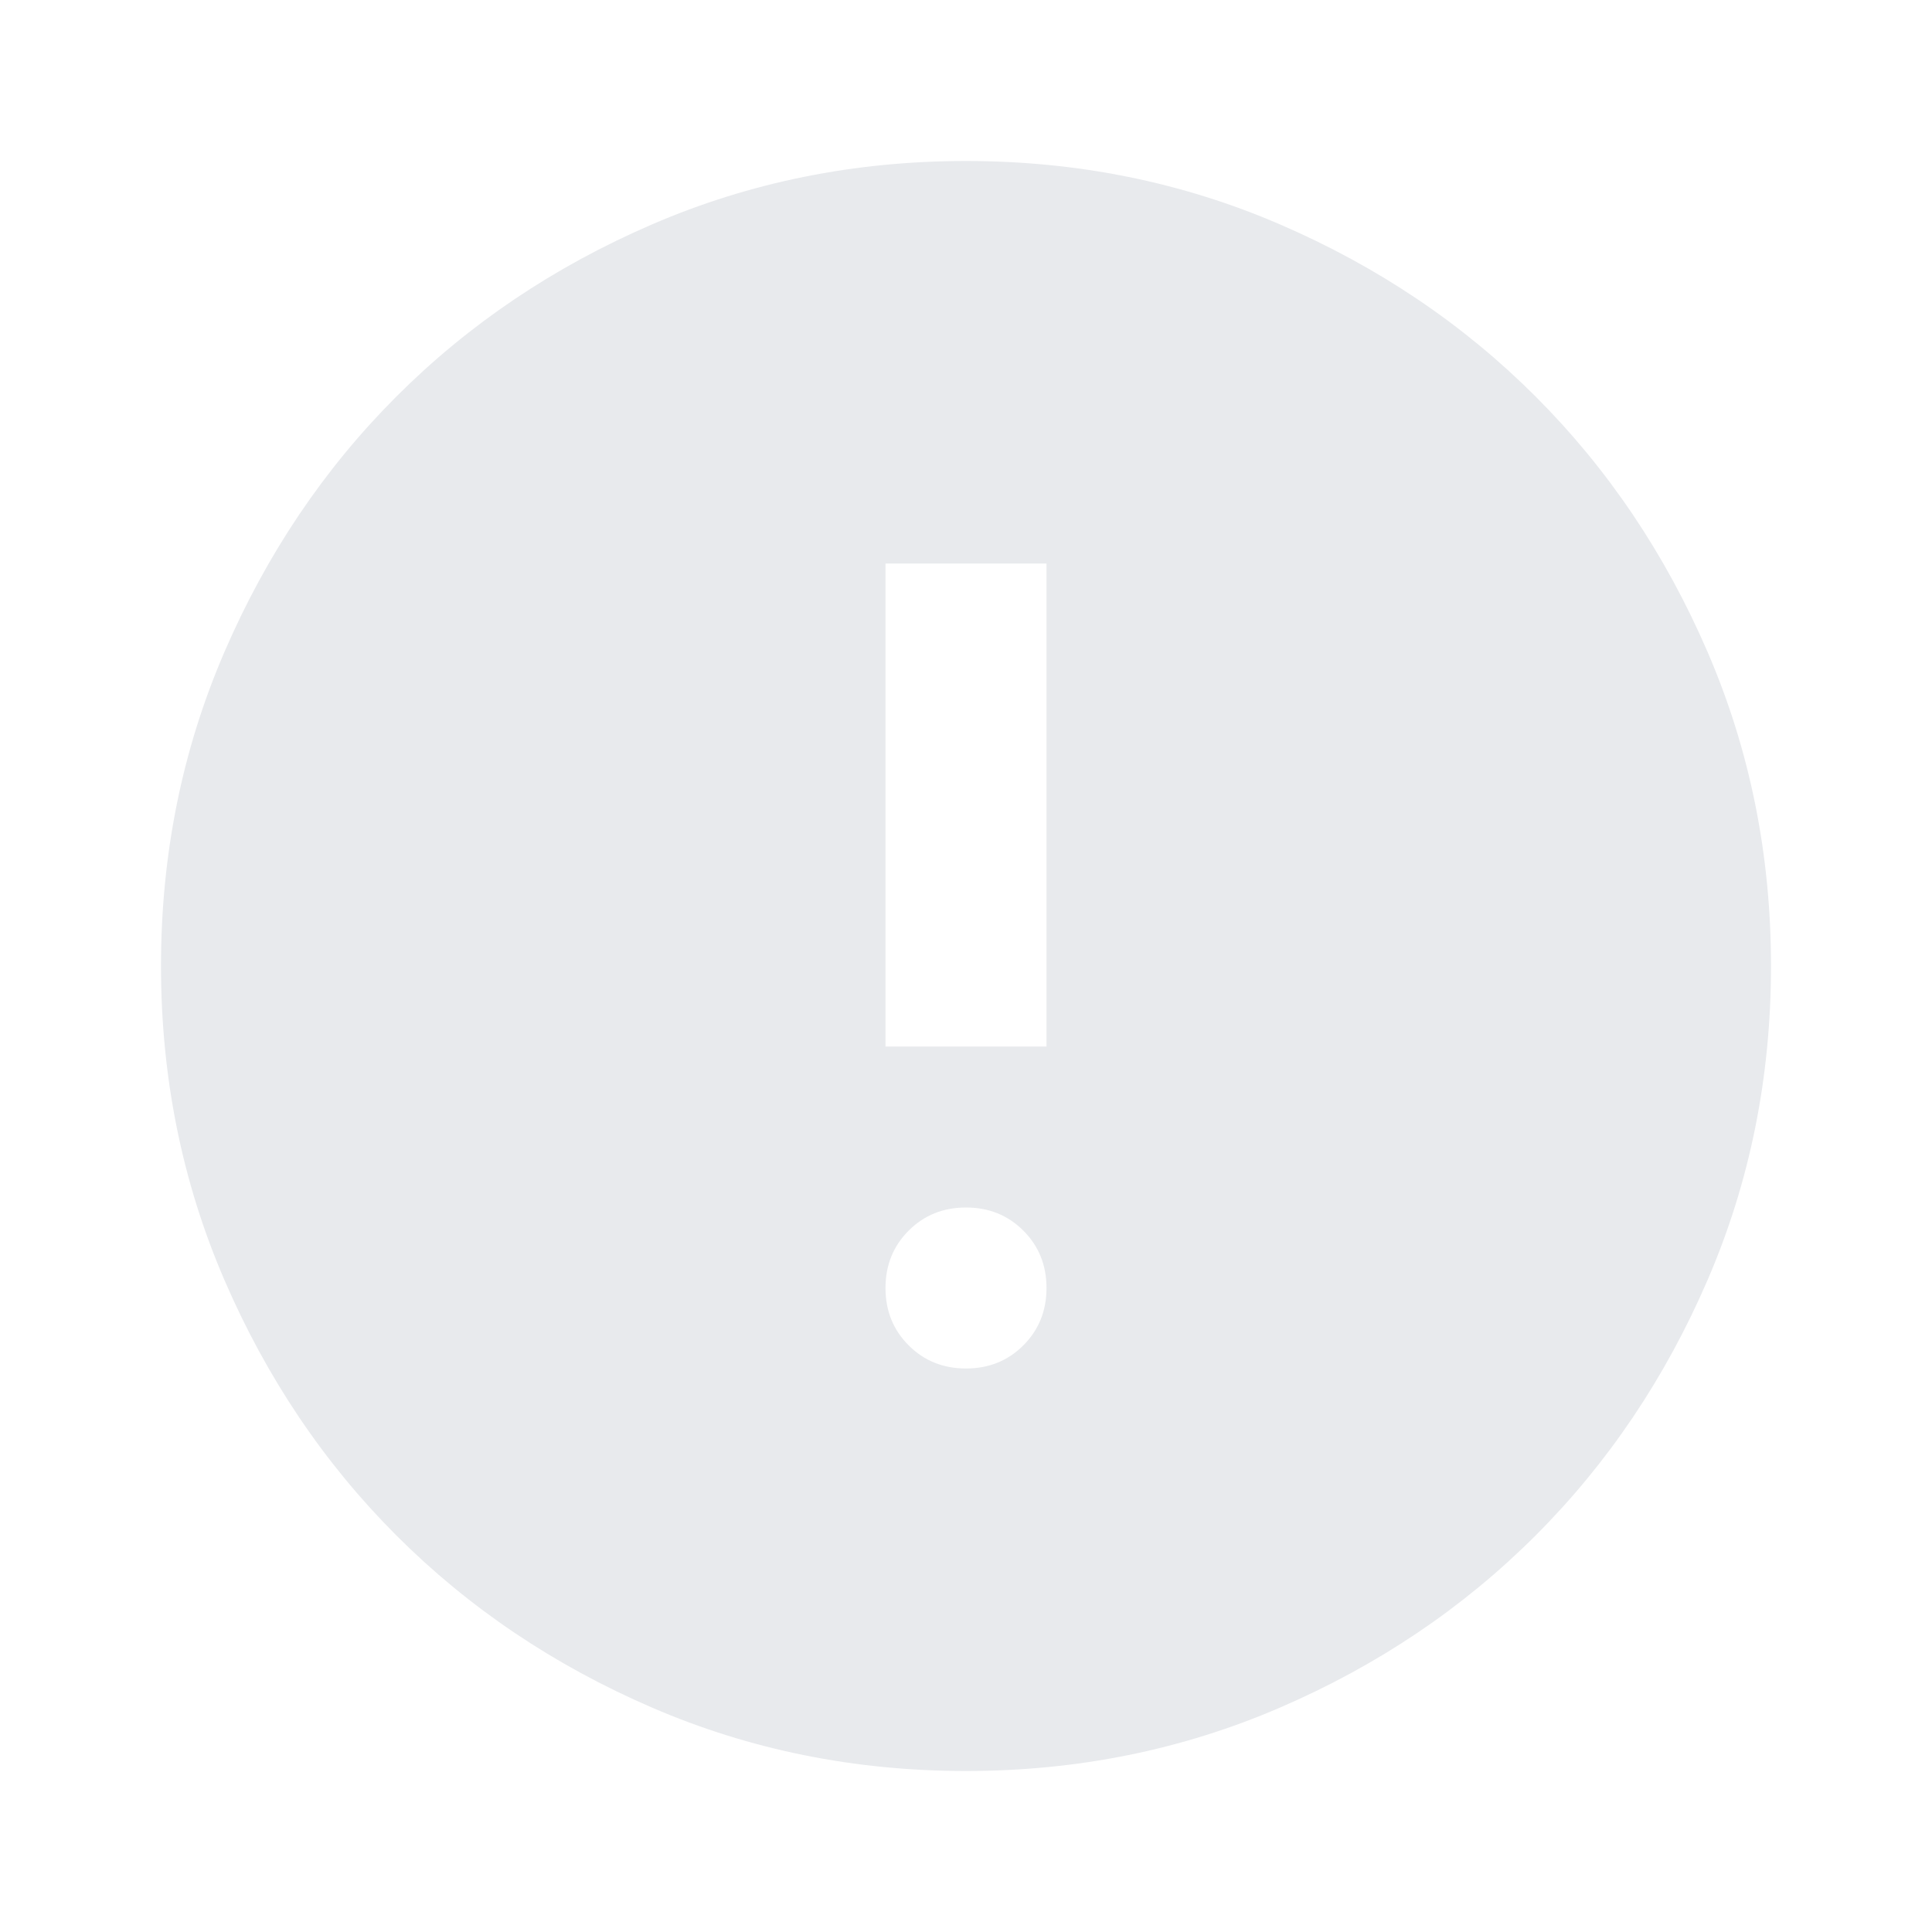
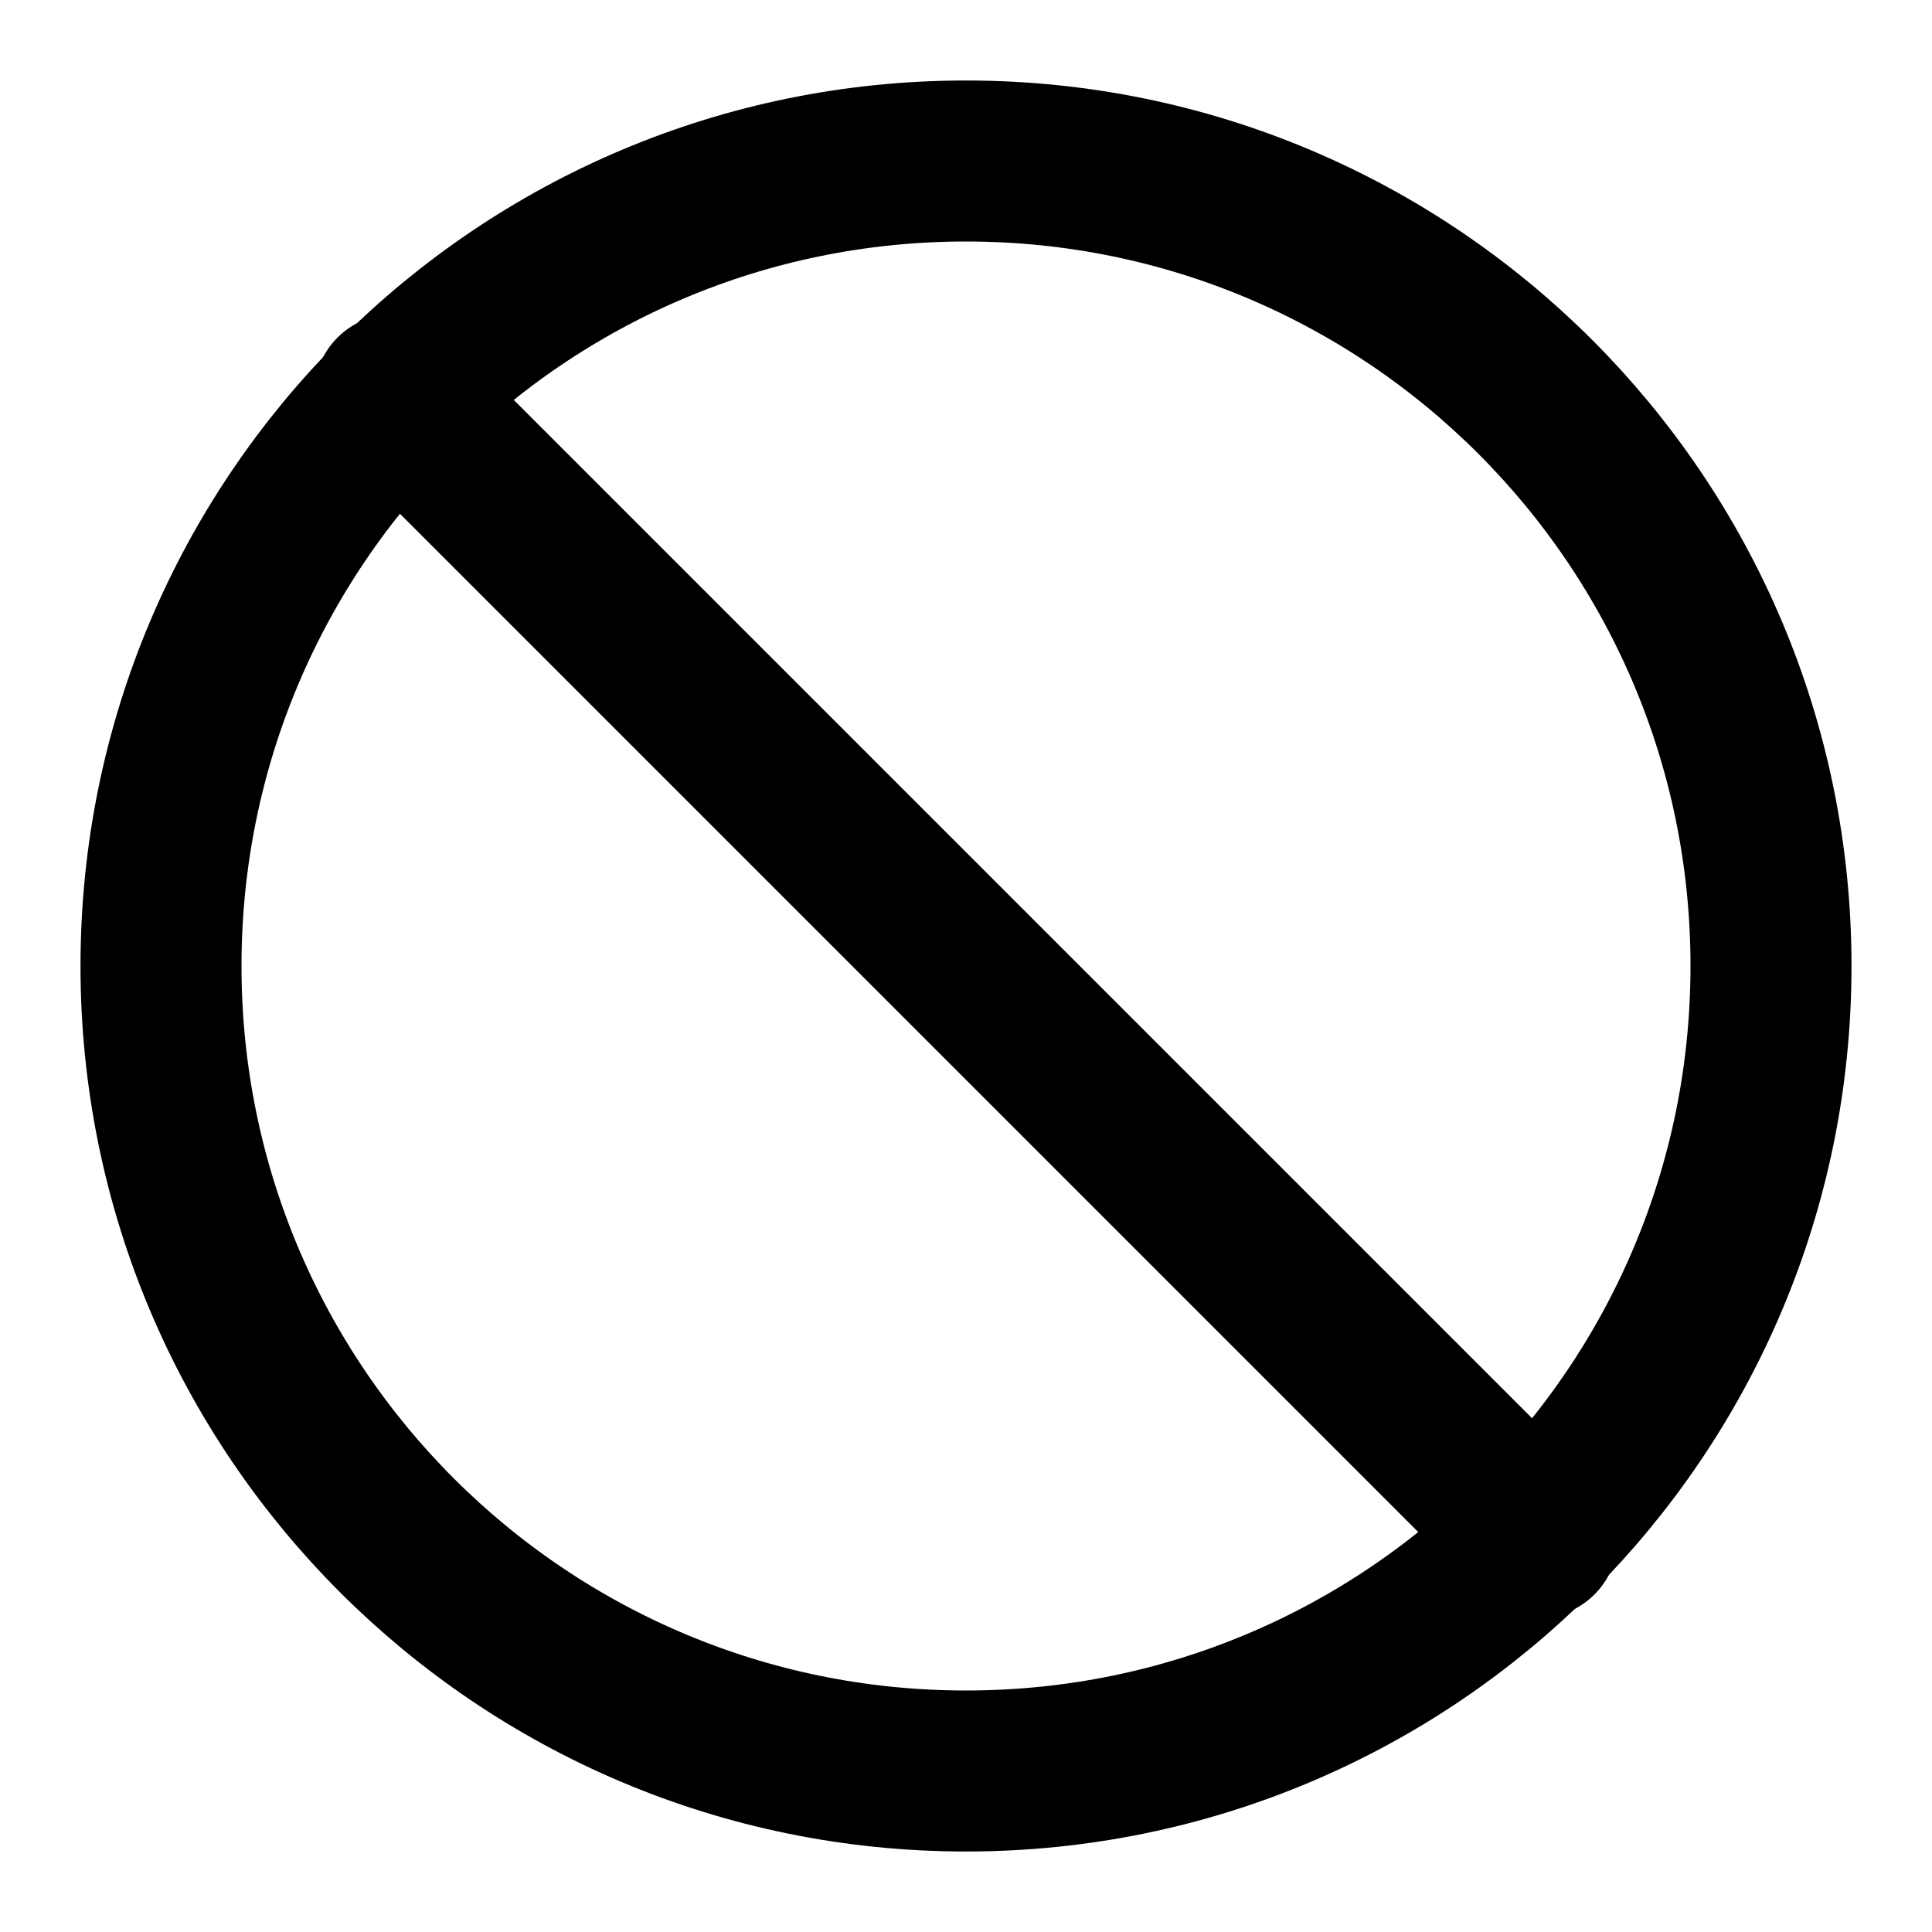
- <svg xmlns="http://www.w3.org/2000/svg" height="24px" viewBox="0 -960 960 960" width="24px" fill="#e8eaed">
-   <path d="M480-280q17 0 28.5-11.5T520-320q0-17-11.5-28.5T480-360q-17 0-28.5 11.5T440-320q0 17 11.5 28.5T480-280Zm-40-160h80v-240h-80v240Zm40 360q-83 0-156-31.5T197-197q-54-54-85.5-127T80-480q0-83 31.5-156T197-763q54-54 127-85.5T480-880q83 0 156 31.5T763-763q54 54 85.5 127T880-480q0 83-31.5 156T763-197q-54 54-127 85.5T480-80Z" />
+ <svg xmlns="http://www.w3.org/2000/svg" width="24" height="24" viewBox="0 0 24 24" fill="none" stroke="currentColor" stroke-width="2" stroke-linecap="round" stroke-linejoin="round" class="lucide lucide-ban">
+   <circle cx="12" cy="12" r="10" />
+   <path d="m4.9 4.9 14.2 14.2" />
</svg>
